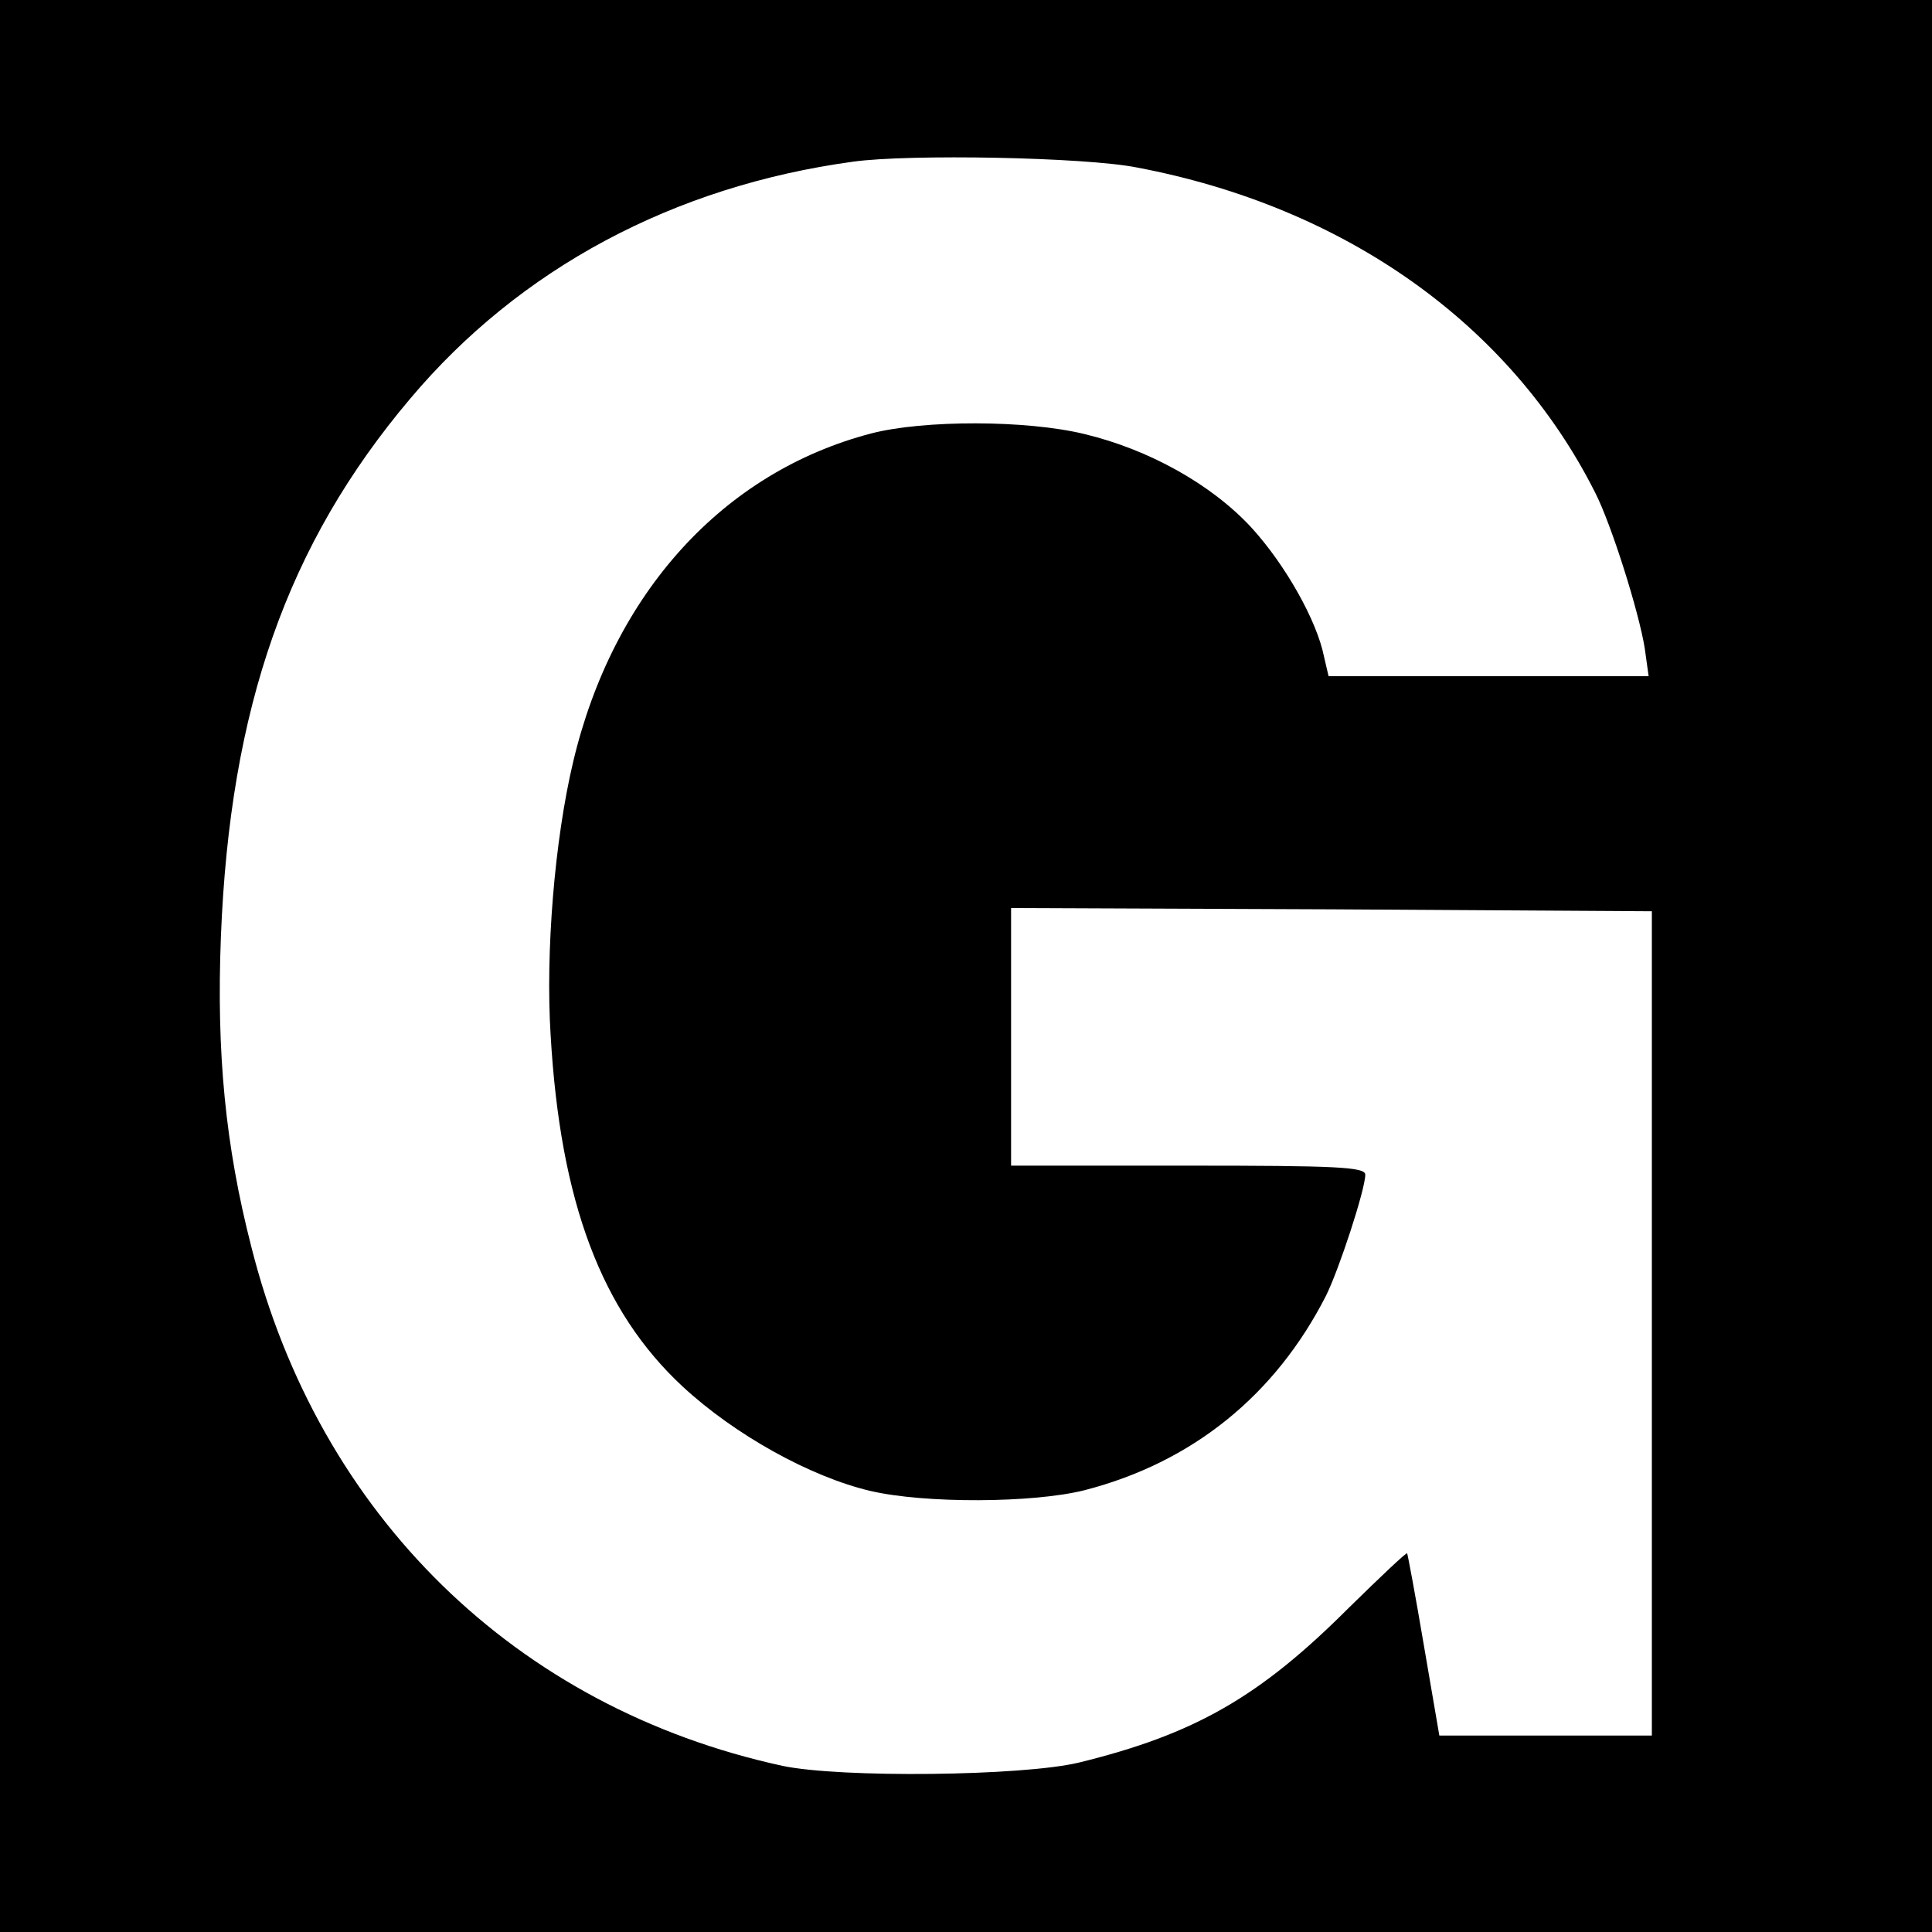
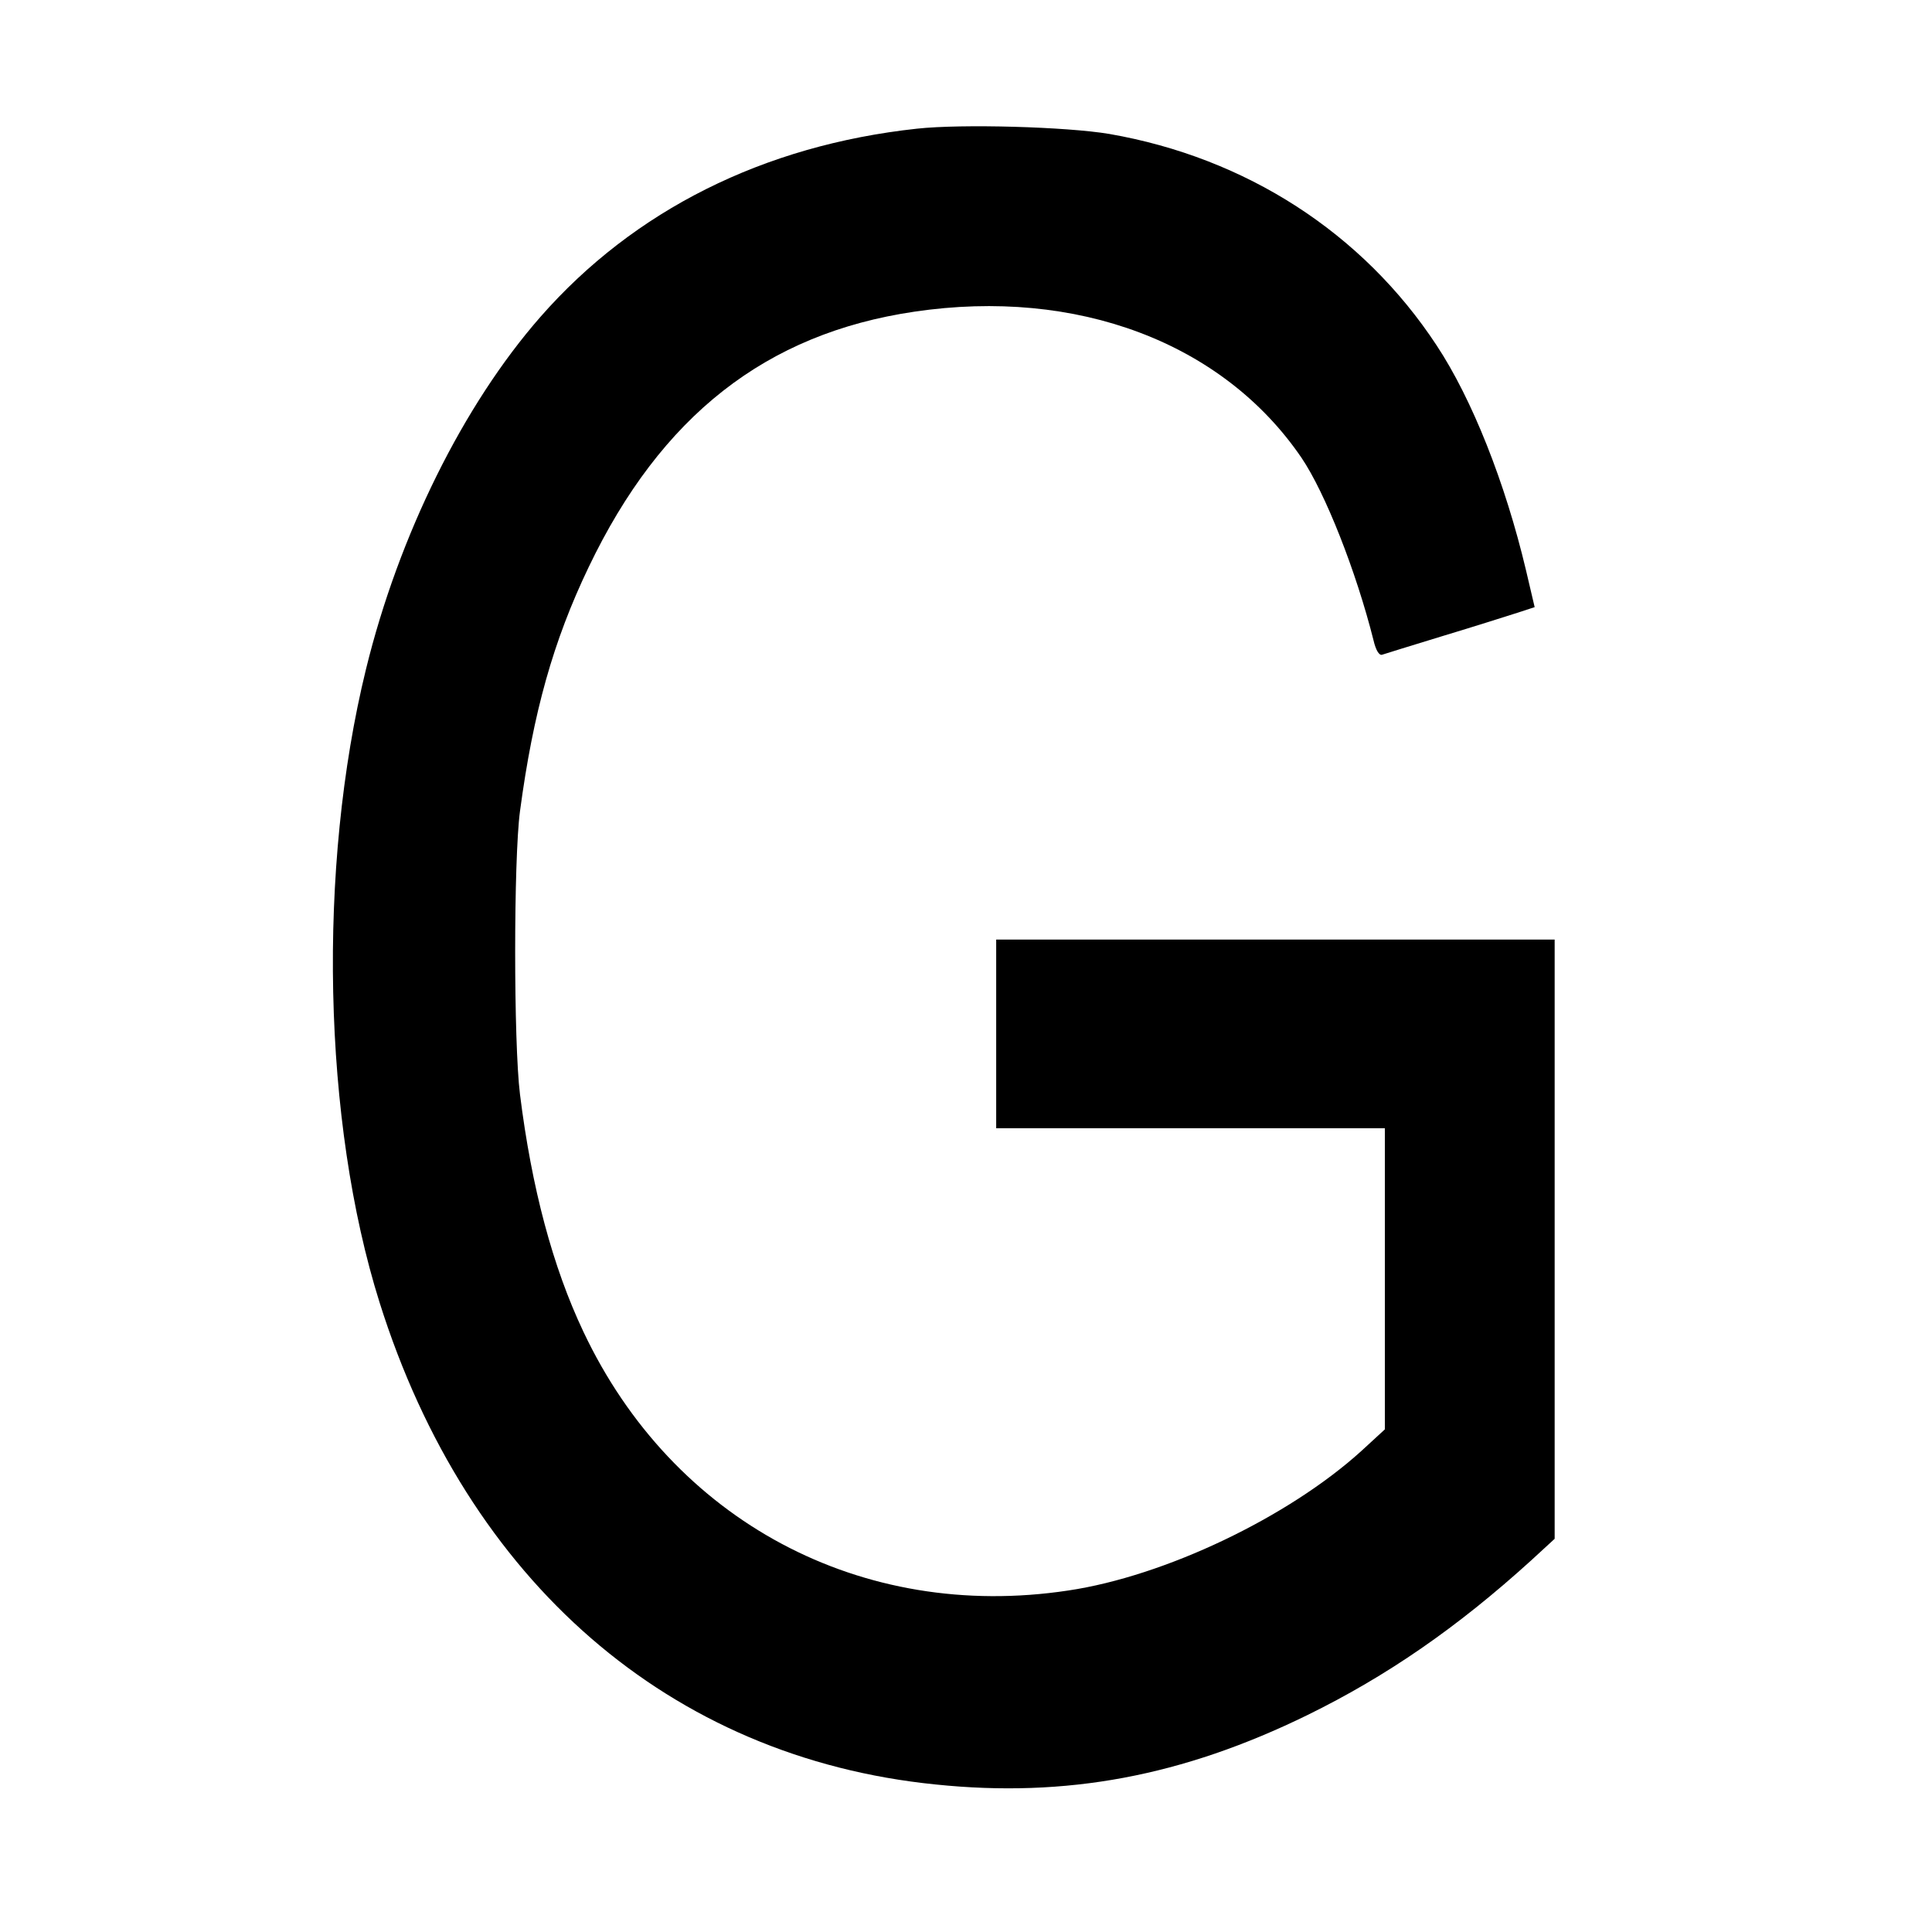
- <svg xmlns="http://www.w3.org/2000/svg" version="1.0" width="300pt" height="300pt" viewBox="0 0 300 300" preserveAspectRatio="xMidYMid meet">
-   <g transform="translate(0,300) scale(0.1,-0.1)" fill="#000000" stroke="none">
-     <path d="M0 1500 l0 -1500 1500 0 1500 0 0 1500 0 1500 -1500 0 -1500 0 0 -1500z m1765 1240 c323 -61 580 -243 712 -505 25 -49 68 -185 77 -242 l6 -43 -249 0 -248 0 -7 30 c-11 56 -60 143 -113 201 -62 67 -159 121 -259 145 -90 22 -250 22 -331 1 -230 -60 -401 -248 -463 -510 -29 -122 -43 -296 -35 -424 15 -260 79 -429 205 -546 81 -75 198 -140 291 -162 85 -20 254 -19 333 1 167 43 296 147 375 302 20 40 61 165 61 188 0 12 -46 14 -275 14 l-275 0 0 200 0 200 498 -2 497 -3 0 -640 0 -640 -165 0 -165 0 -24 140 c-13 77 -25 141 -26 143 -1 2 -42 -37 -91 -85 -138 -138 -239 -196 -419 -240 -88 -21 -370 -24 -460 -5 -414 90 -720 389 -825 807 -40 156 -54 300 -47 480 14 356 103 610 294 836 170 202 409 330 688 368 87 12 359 7 440 -9z" />
+ <svg xmlns="http://www.w3.org/2000/svg" version="1.0" width="512pt" height="512pt" viewBox="0 0 512 512" preserveAspectRatio="xMidYMid meet">
+   <g transform="translate(0,512) scale(0.1,-0.1)" fill="#000000" stroke="none">
+     <path d="M2430 4779 c-406 -44 -750 -216 -998 -499 -204 -233 -375 -578 -462 -933 -129 -526 -115 -1199 36 -1679 233 -740 770 -1206 1473 -1277 347 -36 655 22 986 184 210 103 397 232 593 410 l62 57 0 794 0 794 -740 0 -740 0 0 -250 0 -250 515 0 515 0 0 -399 0 -399 -62 -57 c-194 -176 -521 -332 -777 -370 -548 -83 -1048 184 -1285 686 -81 171 -137 380 -168 629 -17 137 -17 622 0 750 35 262 88 451 182 647 192 401 470 619 863 677 431 64 818 -82 1026 -387 63 -93 145 -301 191 -484 6 -26 15 -41 23 -38 6 2 80 25 162 50 83 25 171 53 196 61 l46 15 -23 98 c-55 232 -143 454 -237 596 -196 298 -505 497 -867 560 -113 19 -391 27 -510 14z" />
  </g>
</svg>
